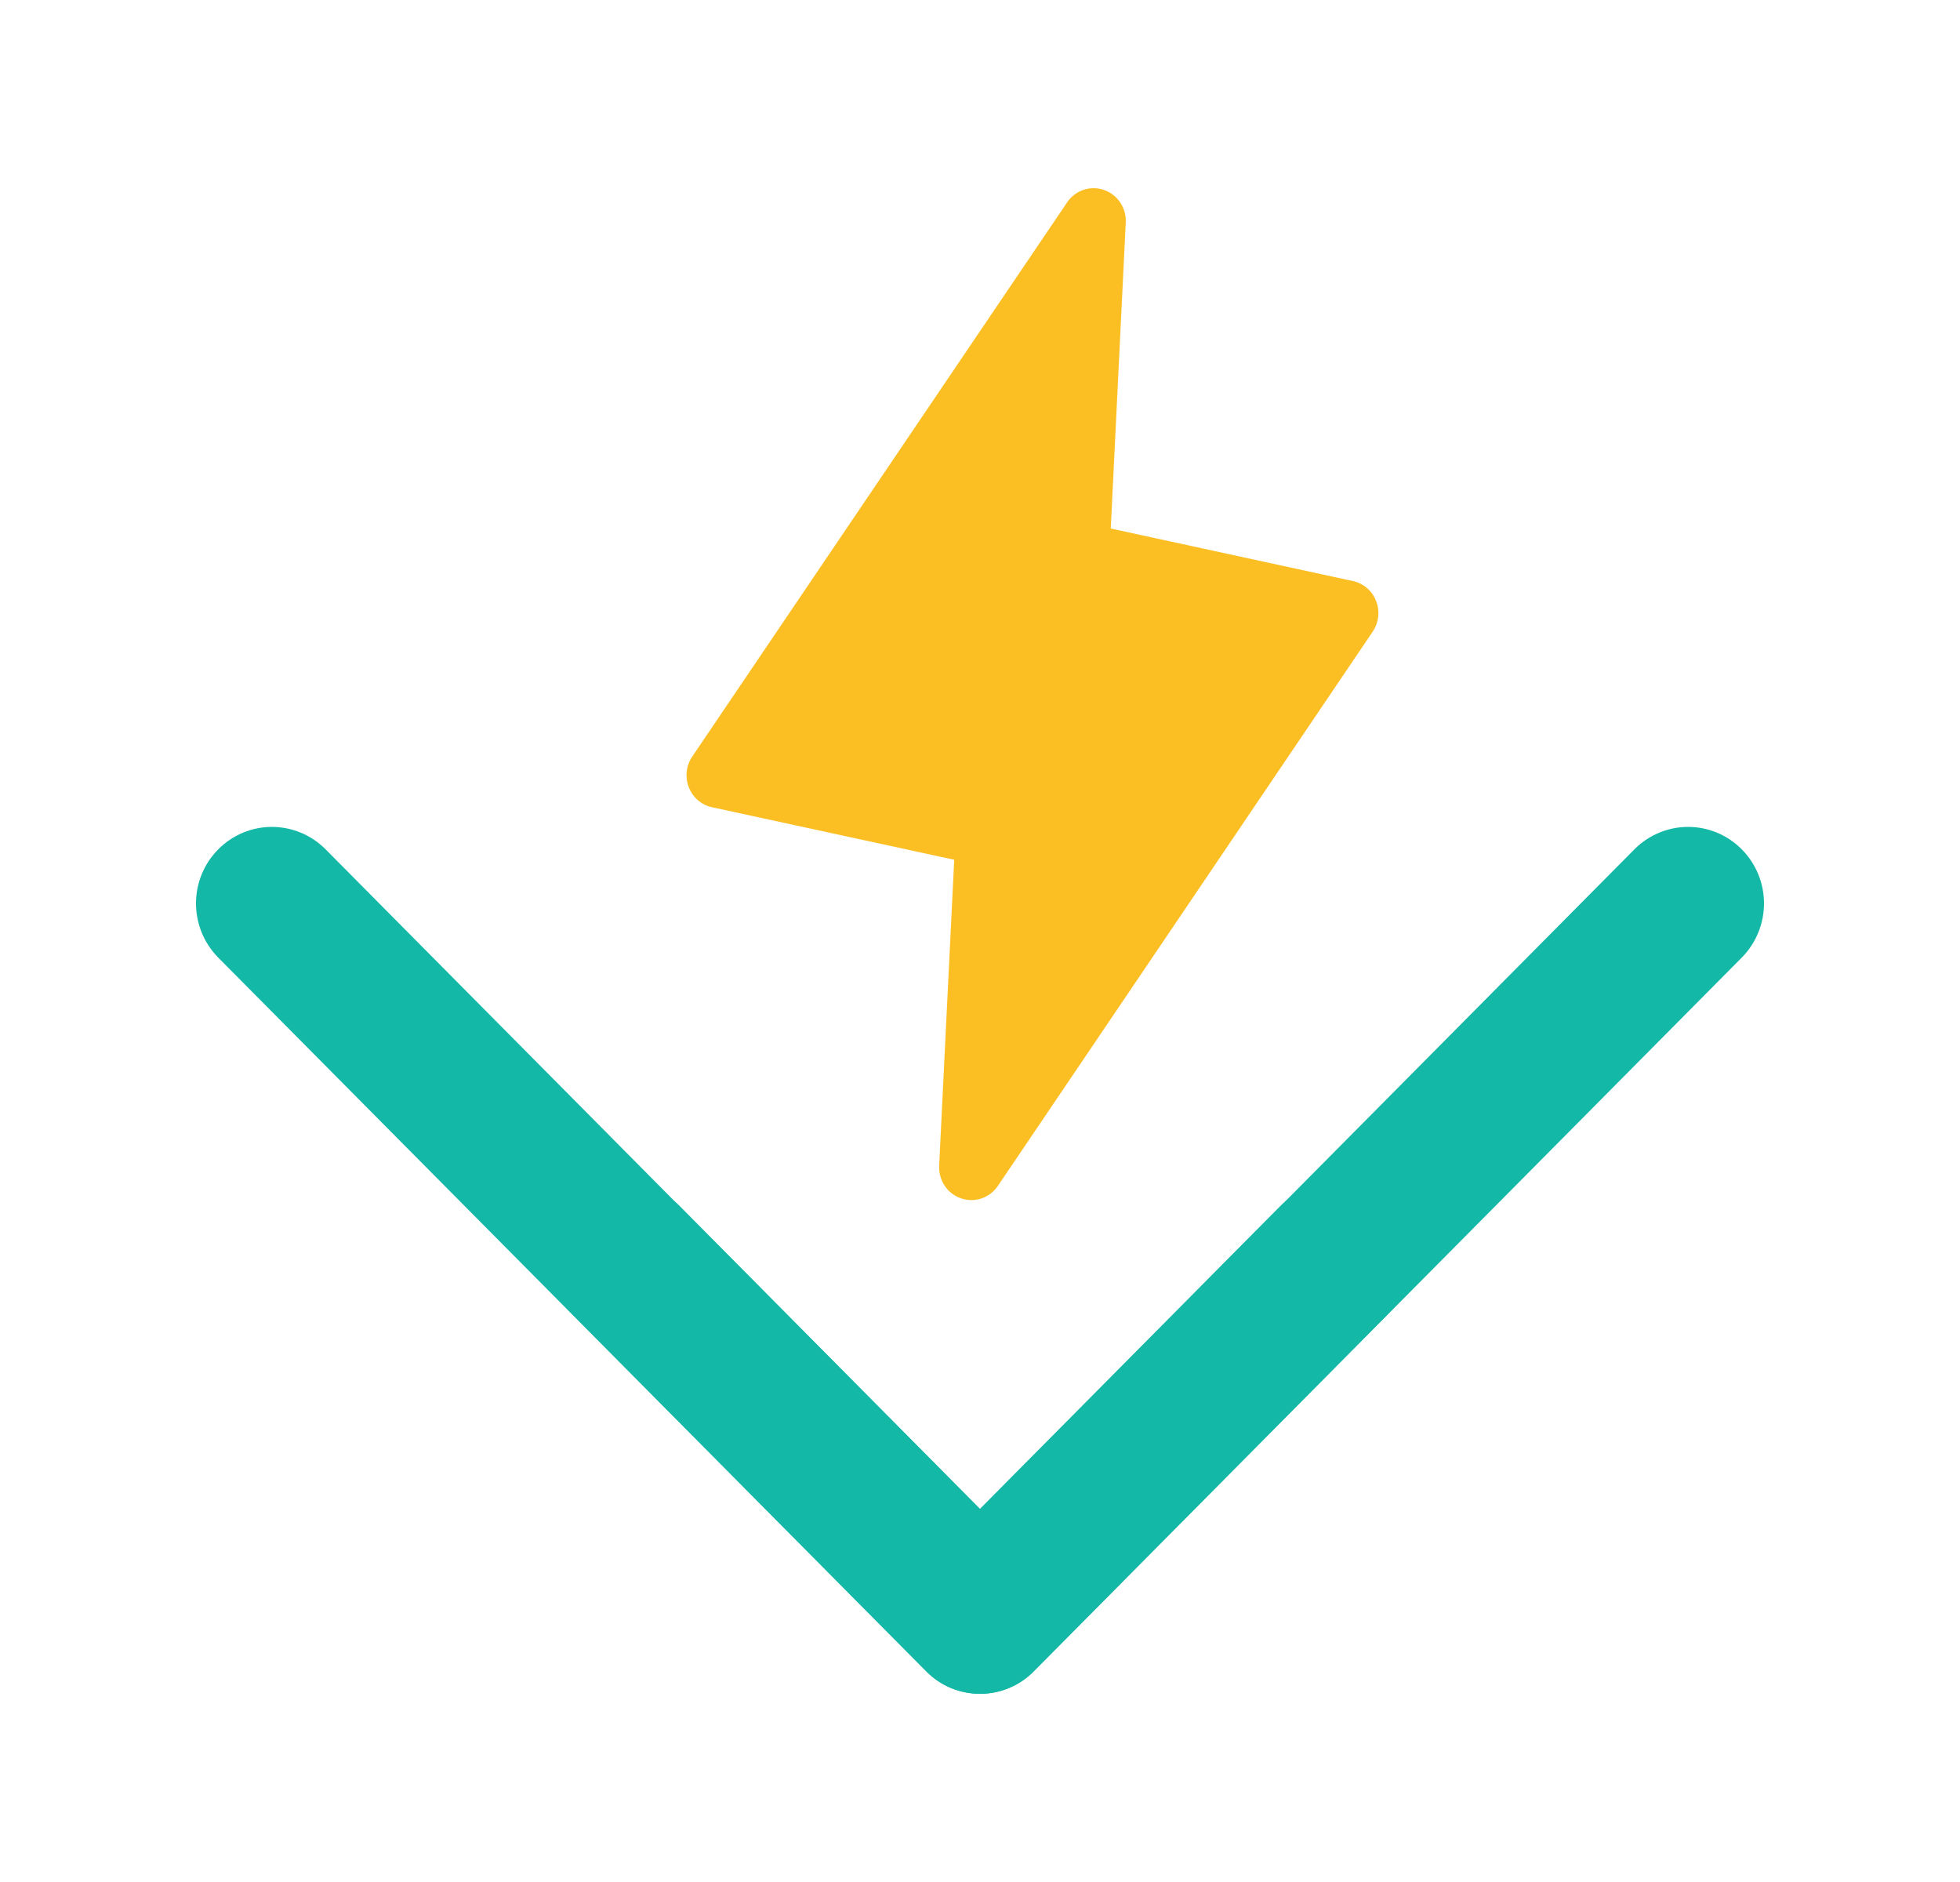
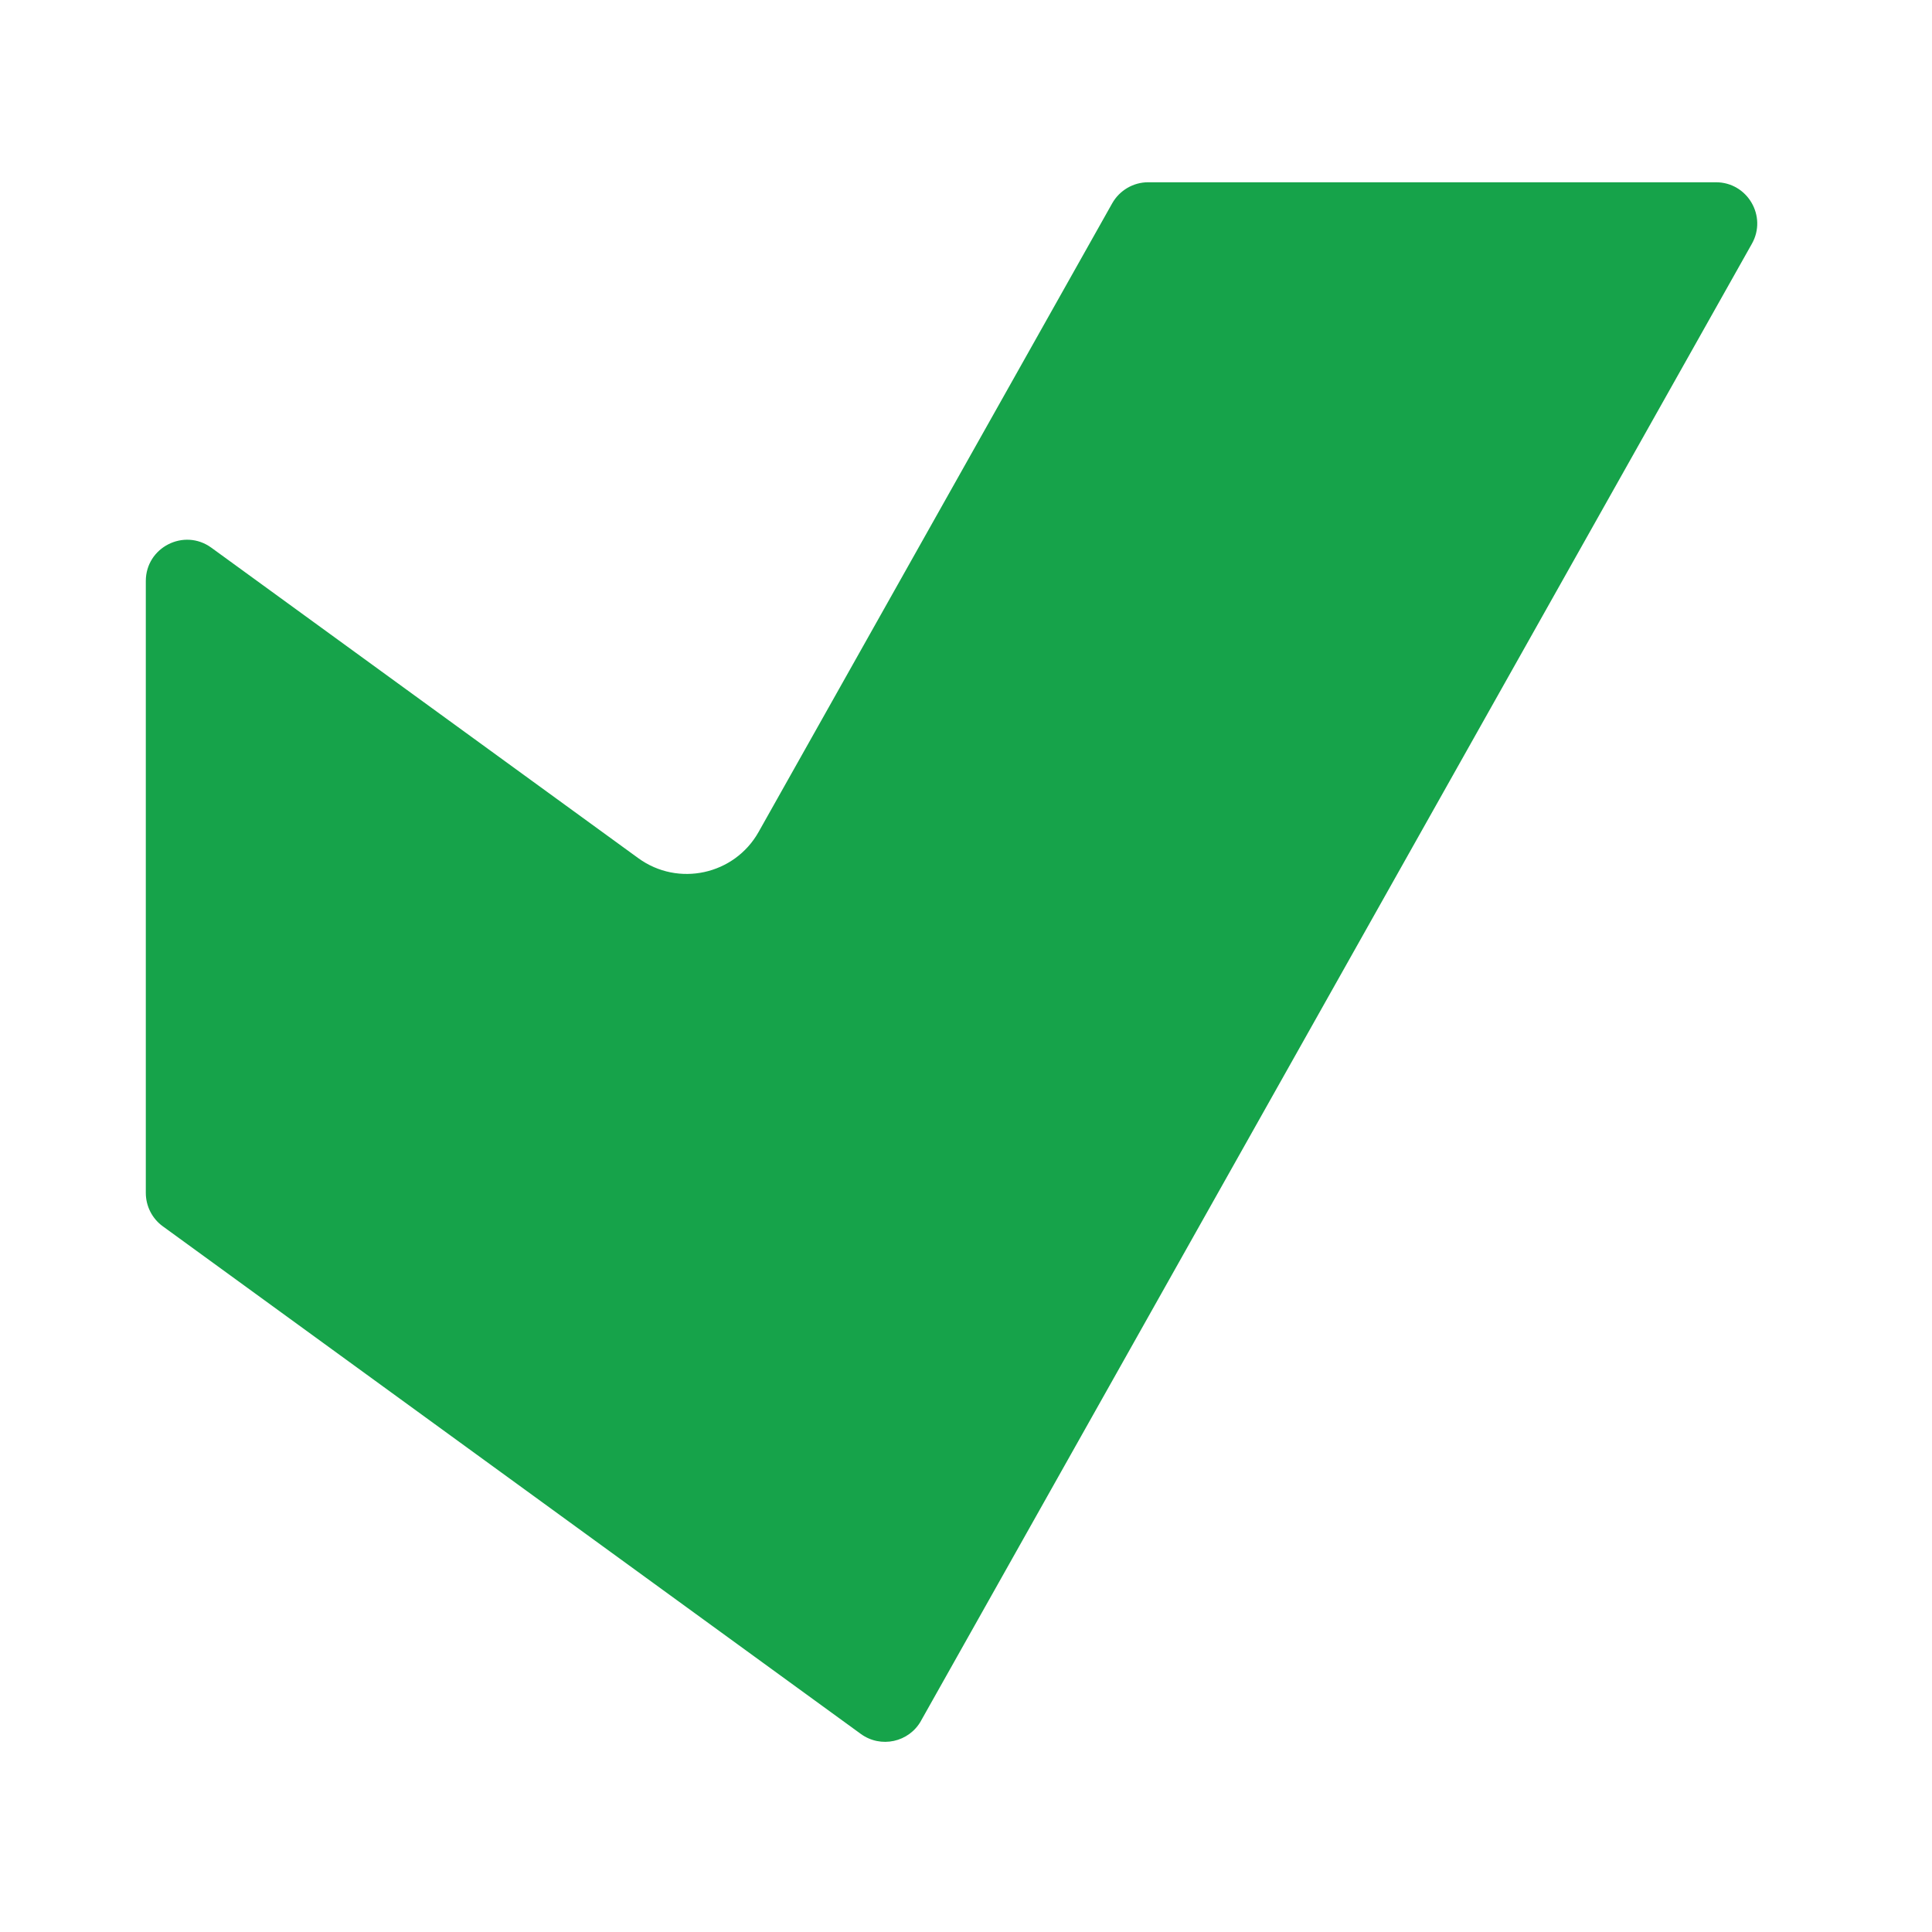
- <svg xmlns="http://www.w3.org/2000/svg" width="25" height="24" viewBox="0 0 25 24" fill="none">
-   <path d="M17.509 8.055L12.728 15.123C12.677 15.198 12.604 15.254 12.519 15.283C12.434 15.311 12.342 15.311 12.258 15.282C12.173 15.253 12.1 15.197 12.05 15.122C12 15.046 11.975 14.957 11.979 14.866L12.171 10.964L9.081 10.294C9.015 10.28 8.954 10.249 8.902 10.205C8.851 10.161 8.811 10.104 8.786 10.04C8.761 9.976 8.752 9.907 8.759 9.839C8.767 9.771 8.791 9.705 8.829 9.649L13.611 2.581C13.661 2.506 13.735 2.45 13.82 2.421C13.904 2.393 13.996 2.393 14.081 2.422C14.165 2.451 14.238 2.507 14.289 2.583C14.339 2.658 14.364 2.747 14.359 2.838L14.168 6.74L17.257 7.41C17.323 7.424 17.384 7.455 17.436 7.499C17.488 7.544 17.528 7.6 17.552 7.664C17.578 7.728 17.587 7.797 17.579 7.865C17.571 7.933 17.547 7.999 17.509 8.055Z" fill="#FBBF24" />
-   <path d="M12.498 21.6C12.625 21.6 12.751 21.575 12.869 21.526C12.986 21.477 13.093 21.405 13.183 21.314L17.7 16.76C17.881 16.577 17.983 16.329 17.982 16.07C17.982 15.812 17.88 15.564 17.699 15.382C17.517 15.199 17.272 15.096 17.015 15.096C16.759 15.095 16.513 15.197 16.331 15.38L12.498 19.244L4.147 10.825C3.965 10.645 3.72 10.544 3.464 10.545C3.209 10.546 2.964 10.649 2.784 10.831C2.603 11.013 2.501 11.259 2.5 11.517C2.499 11.774 2.599 12.022 2.778 12.206L11.814 21.314C11.903 21.405 12.01 21.477 12.127 21.526C12.245 21.575 12.371 21.6 12.498 21.6Z" fill="#14B8A6" />
-   <path d="M12.502 21.6C12.375 21.6 12.249 21.575 12.131 21.526C12.014 21.477 11.907 21.405 11.817 21.314L7.3 16.76C7.119 16.577 7.017 16.329 7.018 16.07C7.018 15.812 7.12 15.564 7.301 15.382C7.483 15.199 7.728 15.096 7.985 15.096C8.241 15.095 8.487 15.197 8.669 15.38L12.502 19.244L20.853 10.825C21.035 10.645 21.28 10.544 21.536 10.545C21.791 10.546 22.036 10.649 22.216 10.831C22.397 11.013 22.499 11.259 22.5 11.517C22.501 11.774 22.401 12.022 22.222 12.206L13.186 21.314C13.097 21.405 12.99 21.477 12.872 21.526C12.755 21.575 12.629 21.6 12.502 21.6Z" fill="#14B8A6" />
+ <svg xmlns="http://www.w3.org/2000/svg" width="24" height="24" viewBox="-4 -4 53 51" fill="none">
+   <path d="M21.266 42.207C20.934 42.797 20.163 42.965 19.614 42.566L0.465 28.64C0.172 28.427 0 28.086 0 27.724V10.939C0 10.015 1.049 9.481 1.797 10.024L13.509 18.541C14.603 19.338 16.148 19 16.811 17.822L26.511 0.577C26.712 0.222 27.089 0 27.498 0H43.073C43.938 0 44.484 0.933 44.059 1.687L21.266 42.205V42.207Z" fill="#16A34A" />
</svg>
